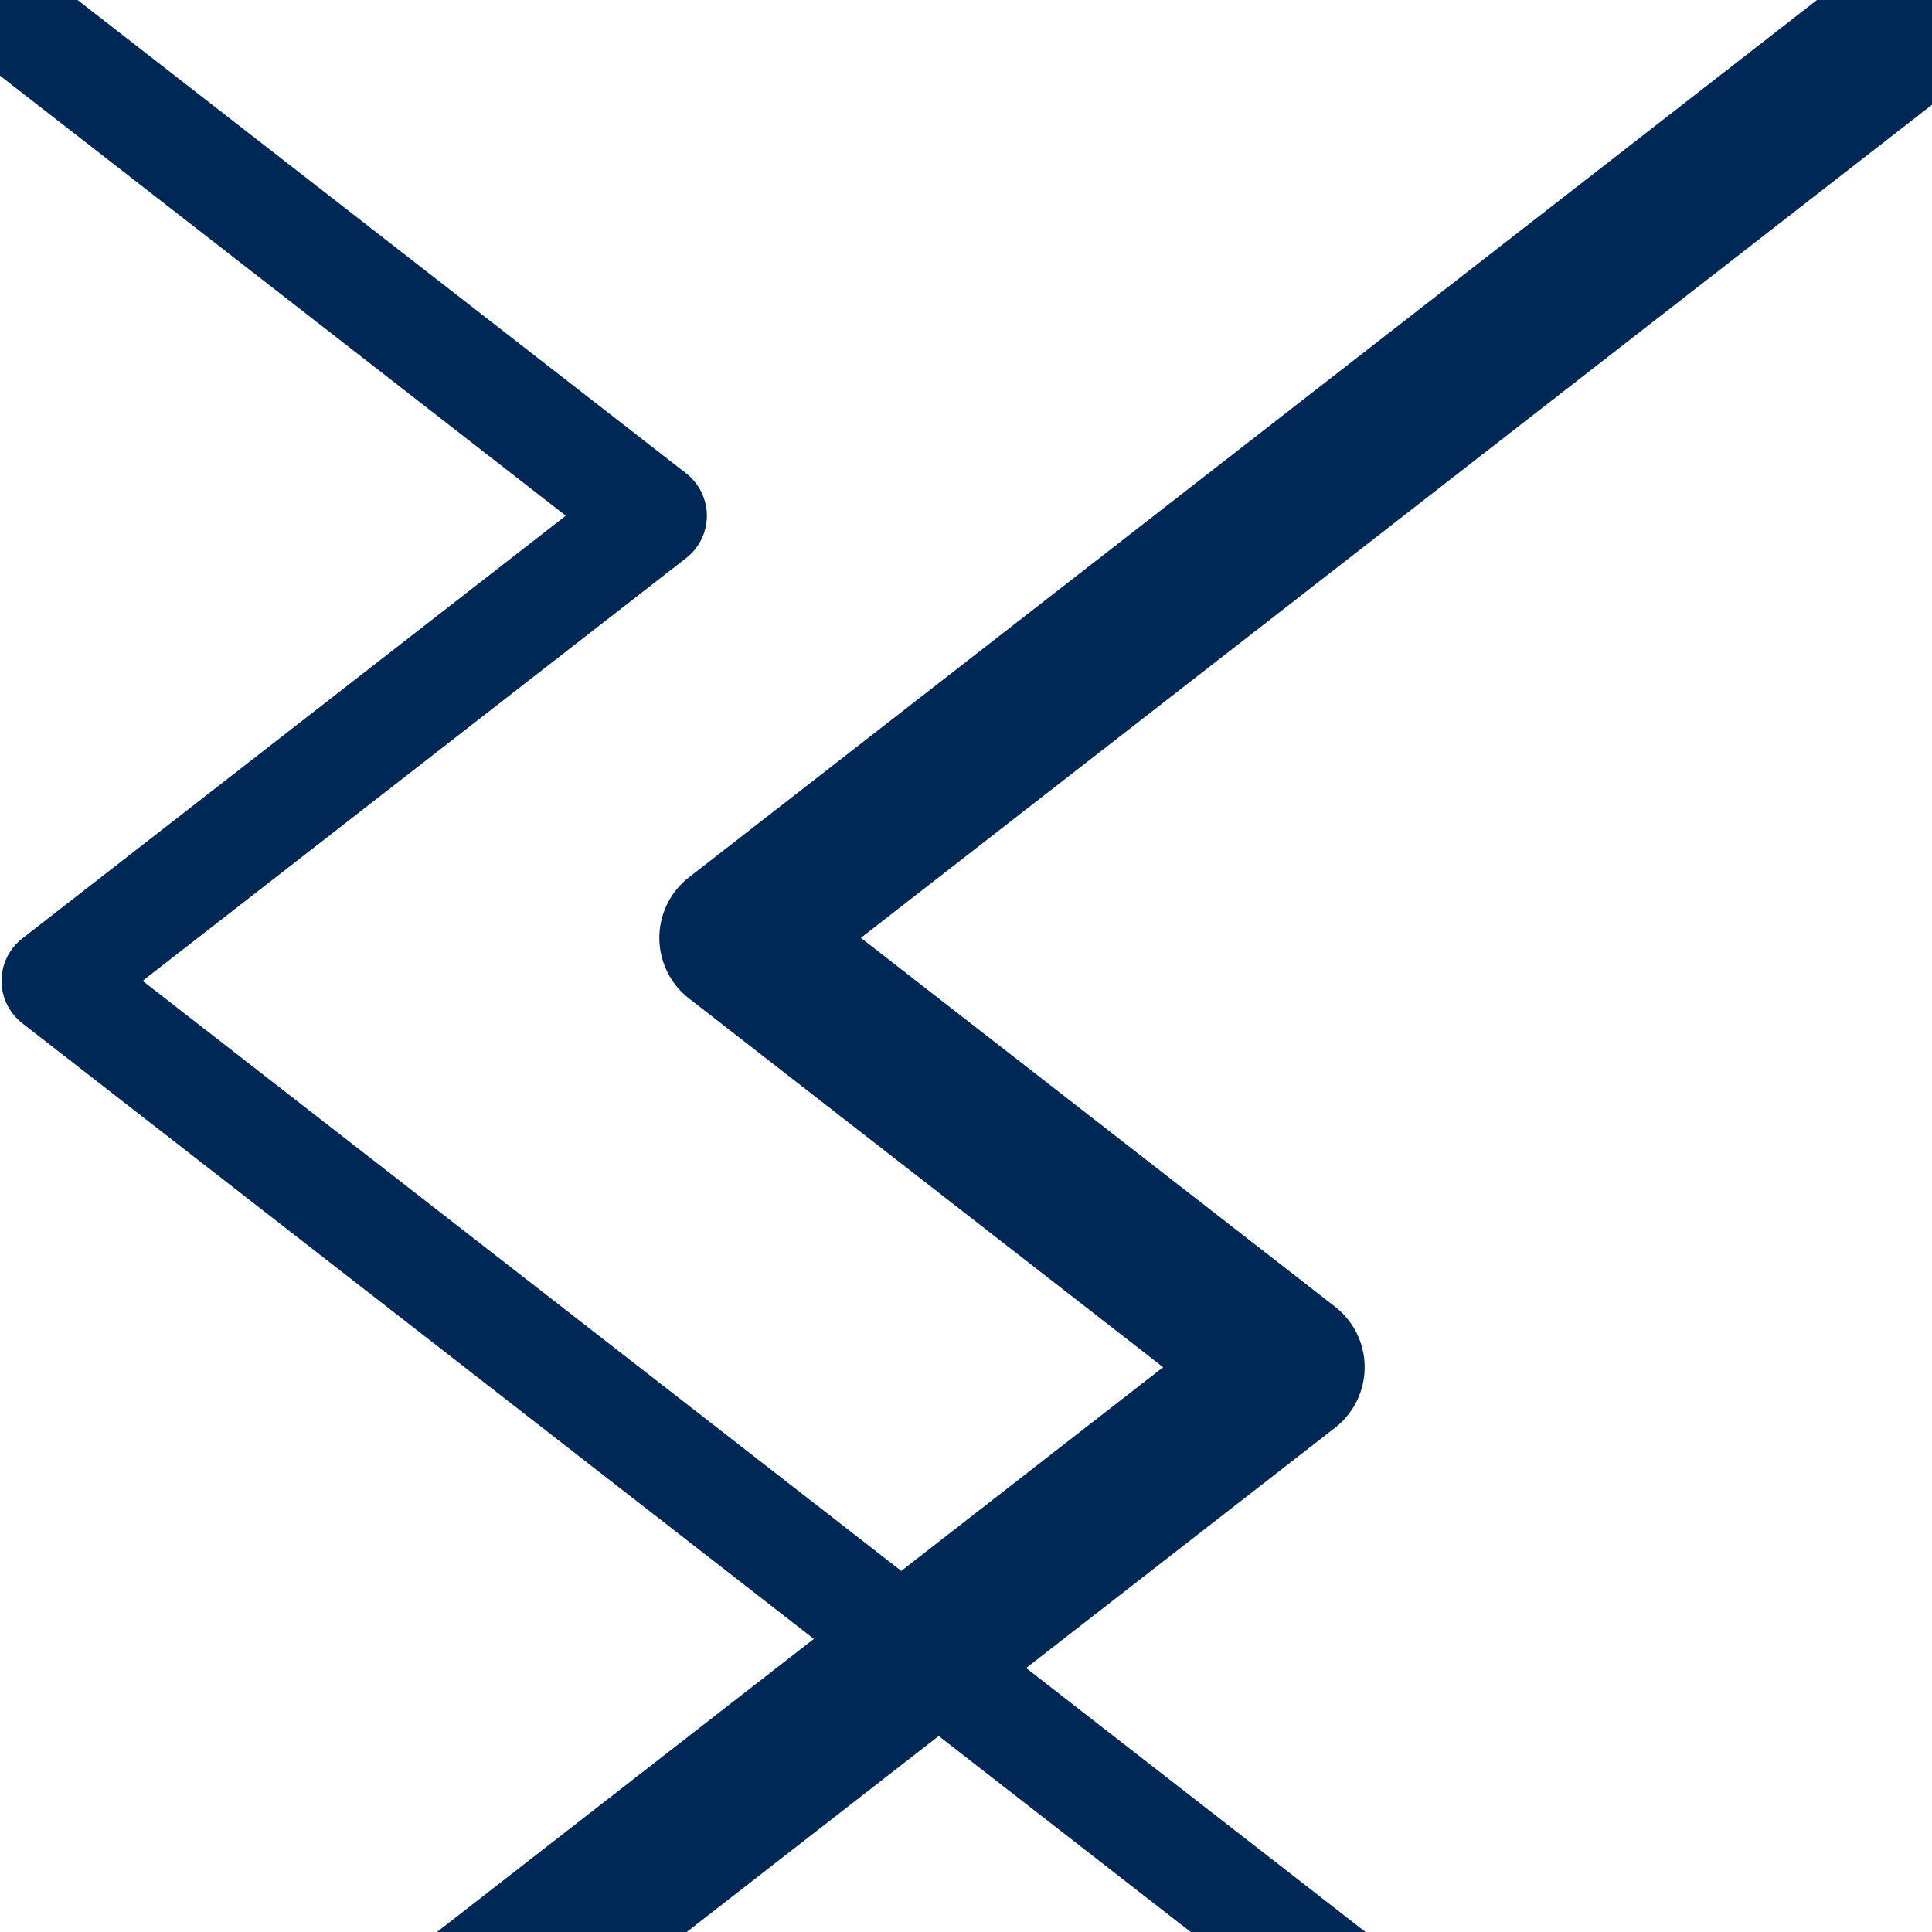
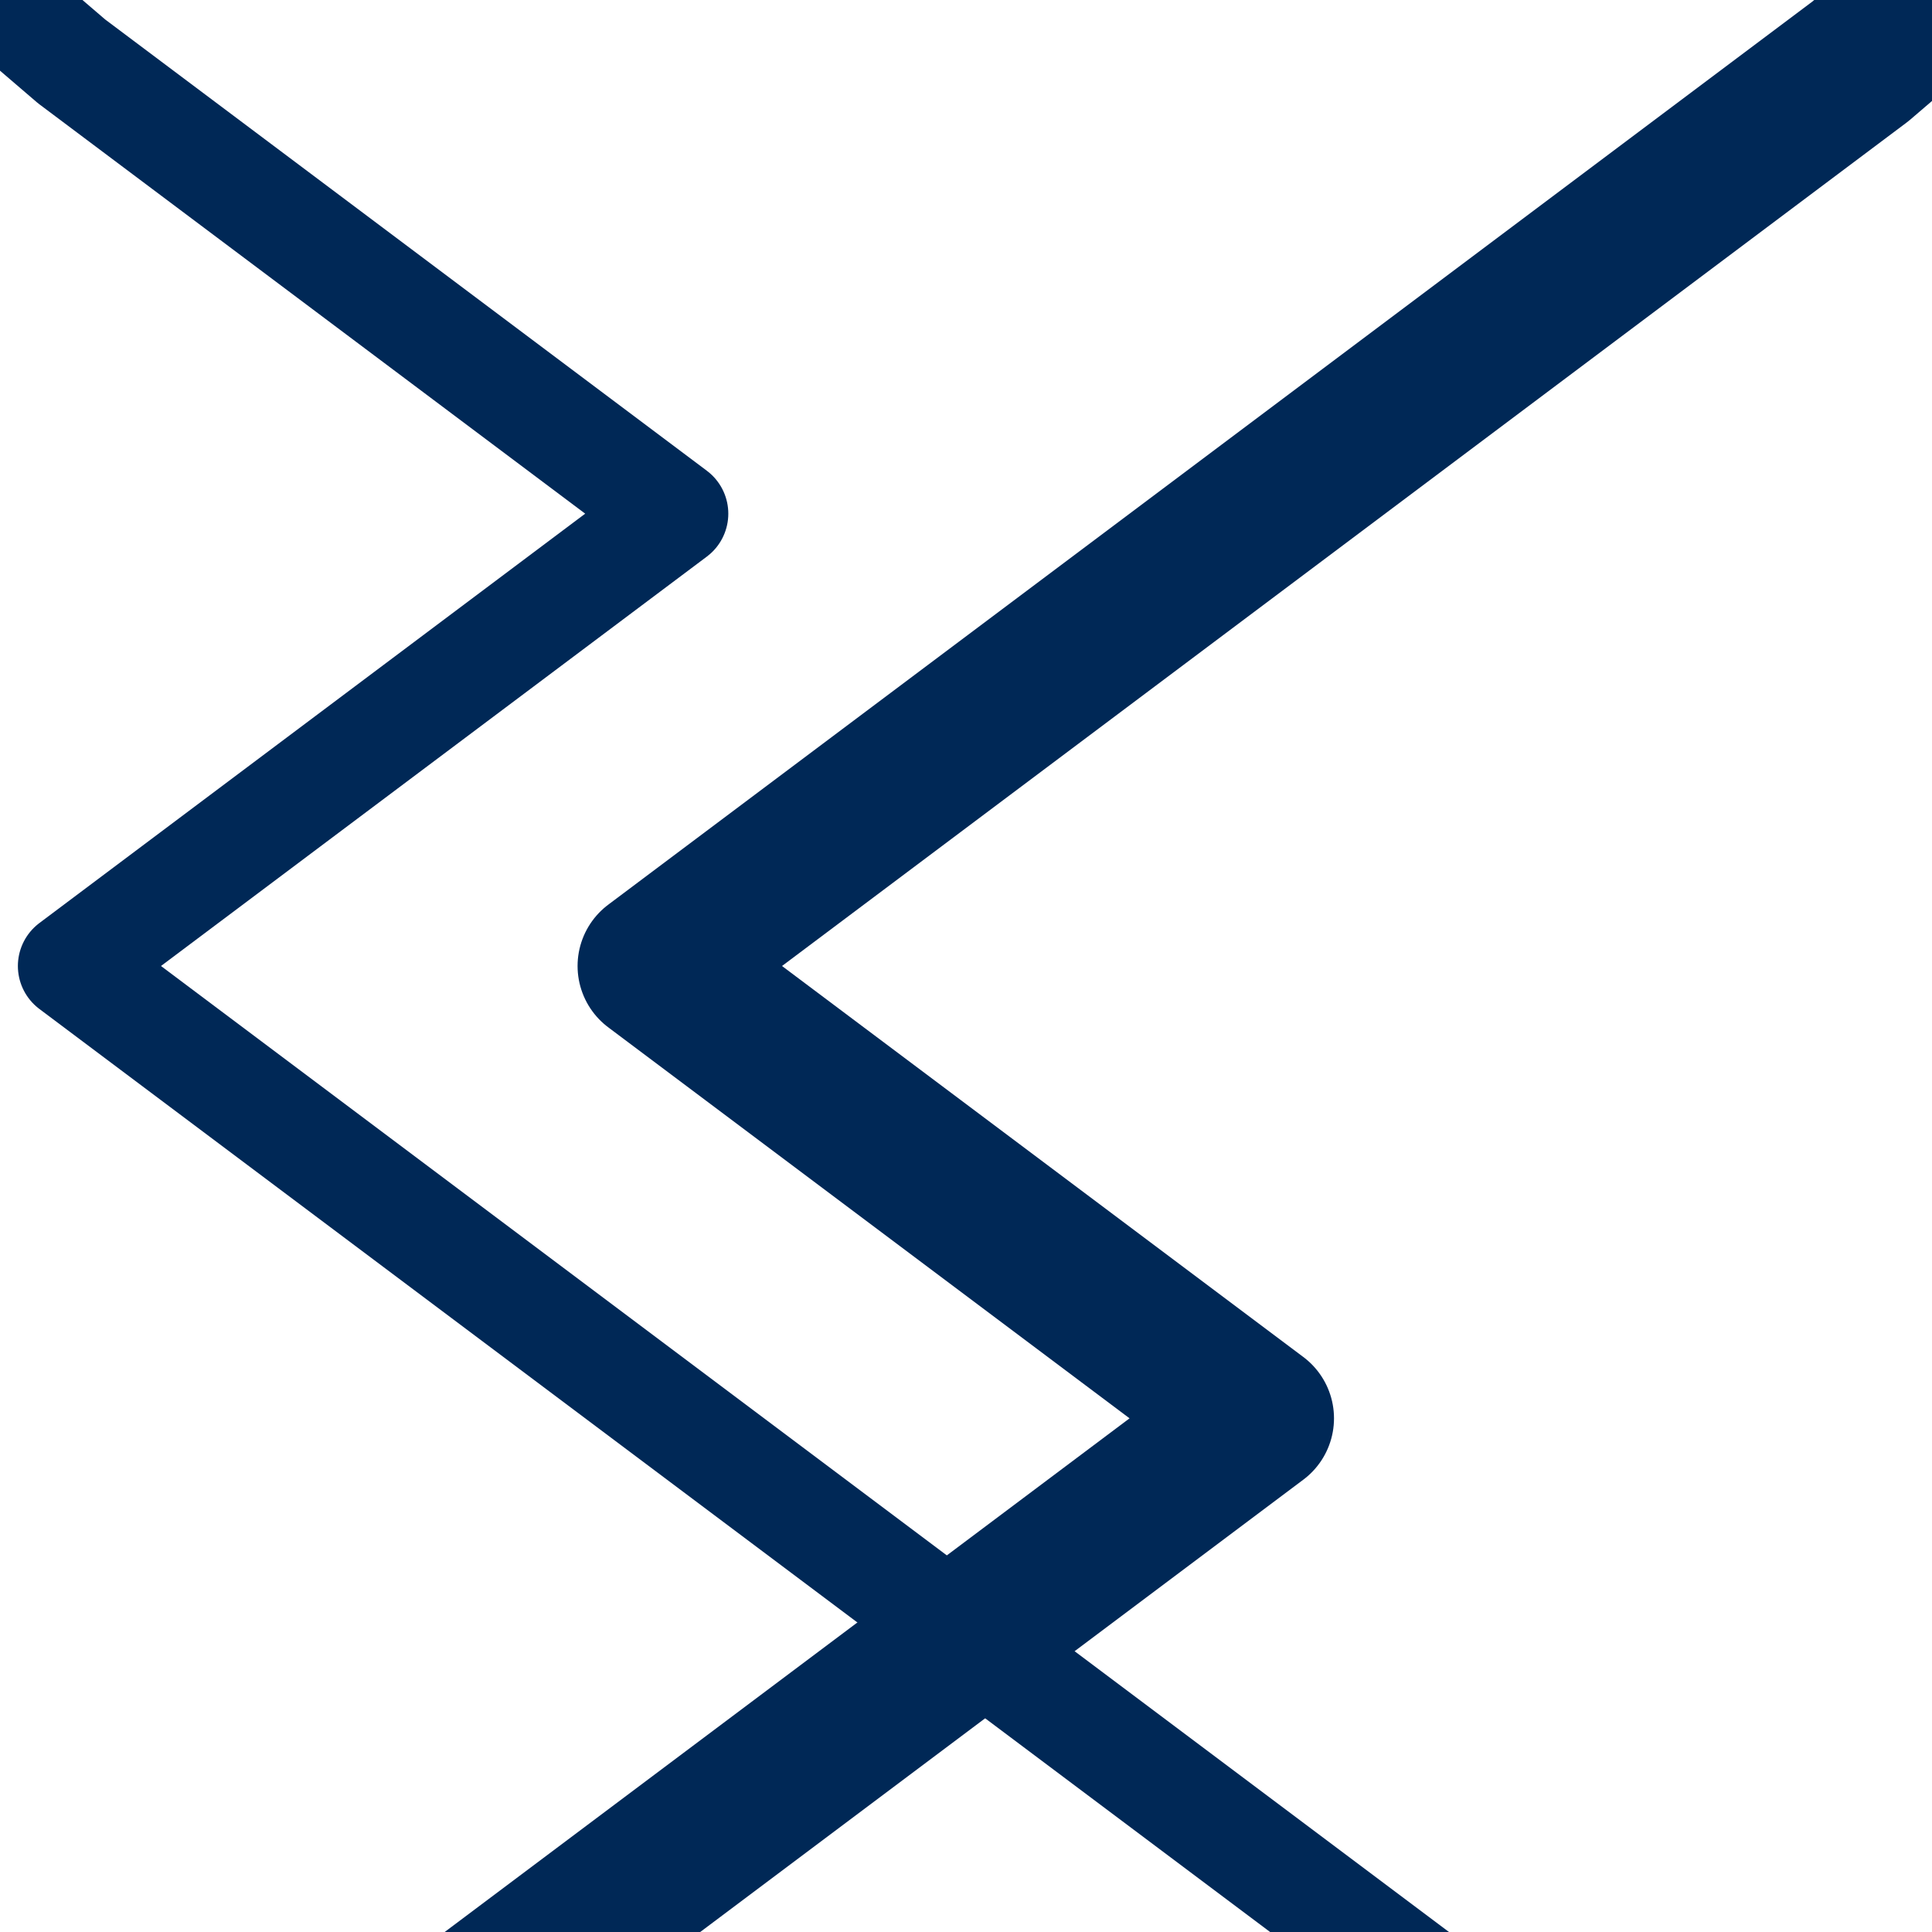
<svg xmlns="http://www.w3.org/2000/svg" version="1.1" viewBox="0 0 63 63" width="30px" height="30px" overflow="hidden">
-   <path fill="none" stroke="#002856" stroke-width="3.5" stroke-linecap="square" stroke-linejoin="round" d="M-2.7,-1.85l24,18.667 -19.5,15.167 18,14 18,14 27,21" />
-   <path fill="none" stroke="#002856" stroke-width="5" stroke-linecap="square" stroke-linejoin="round" d="M67.5,-3.25l-25.5,19.833 -18,14 18,14 -18,14 -27,21" />
+   <path fill="none" stroke="#002856" stroke-width="3.5" stroke-linecap="square" stroke-linejoin="round" d="M0,0l2.333,2 19.666,14.75 -19.666,14.75 59,44.25" />
+   <path fill="none" stroke="#002856" stroke-width="5" stroke-linecap="square" stroke-linejoin="round" d="M63,0l-2.333,2 -39.333,29.5 19.666,14.75 -39.333,29.5" />
</svg>
